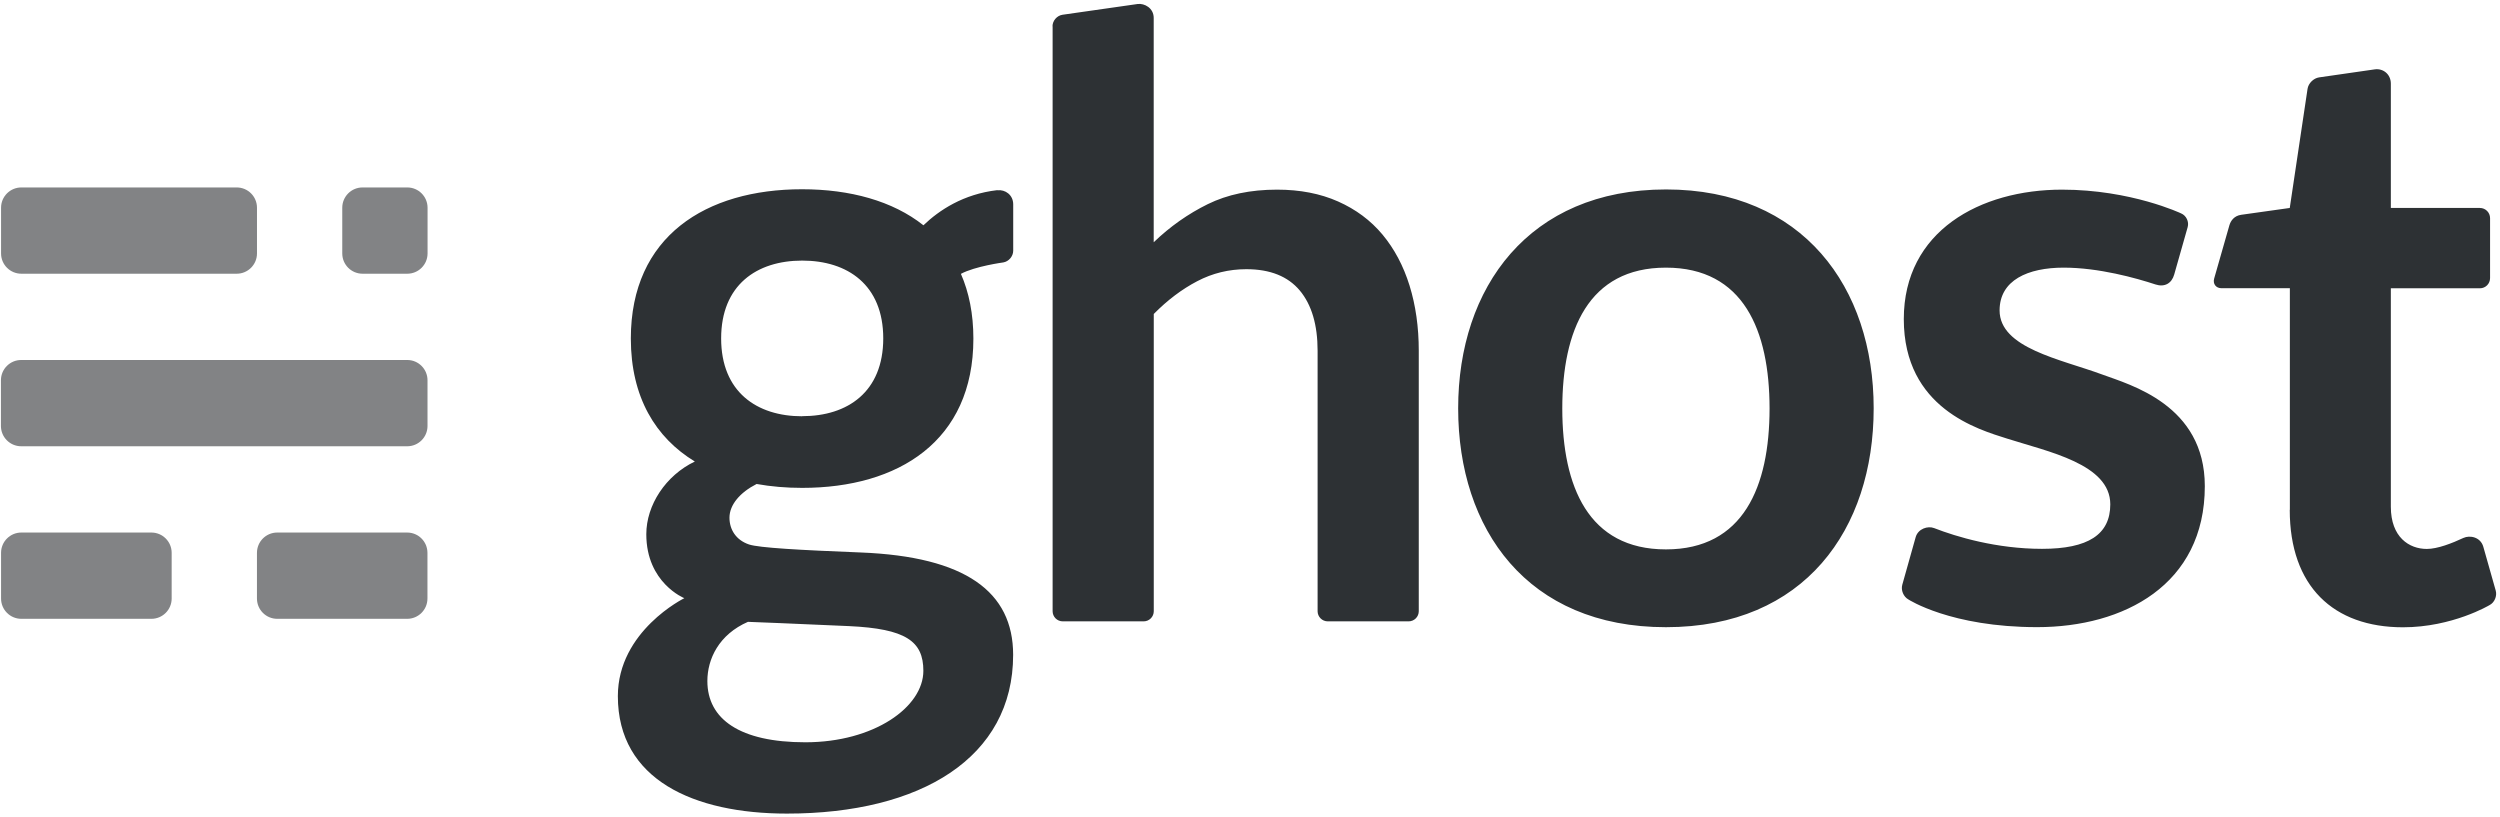
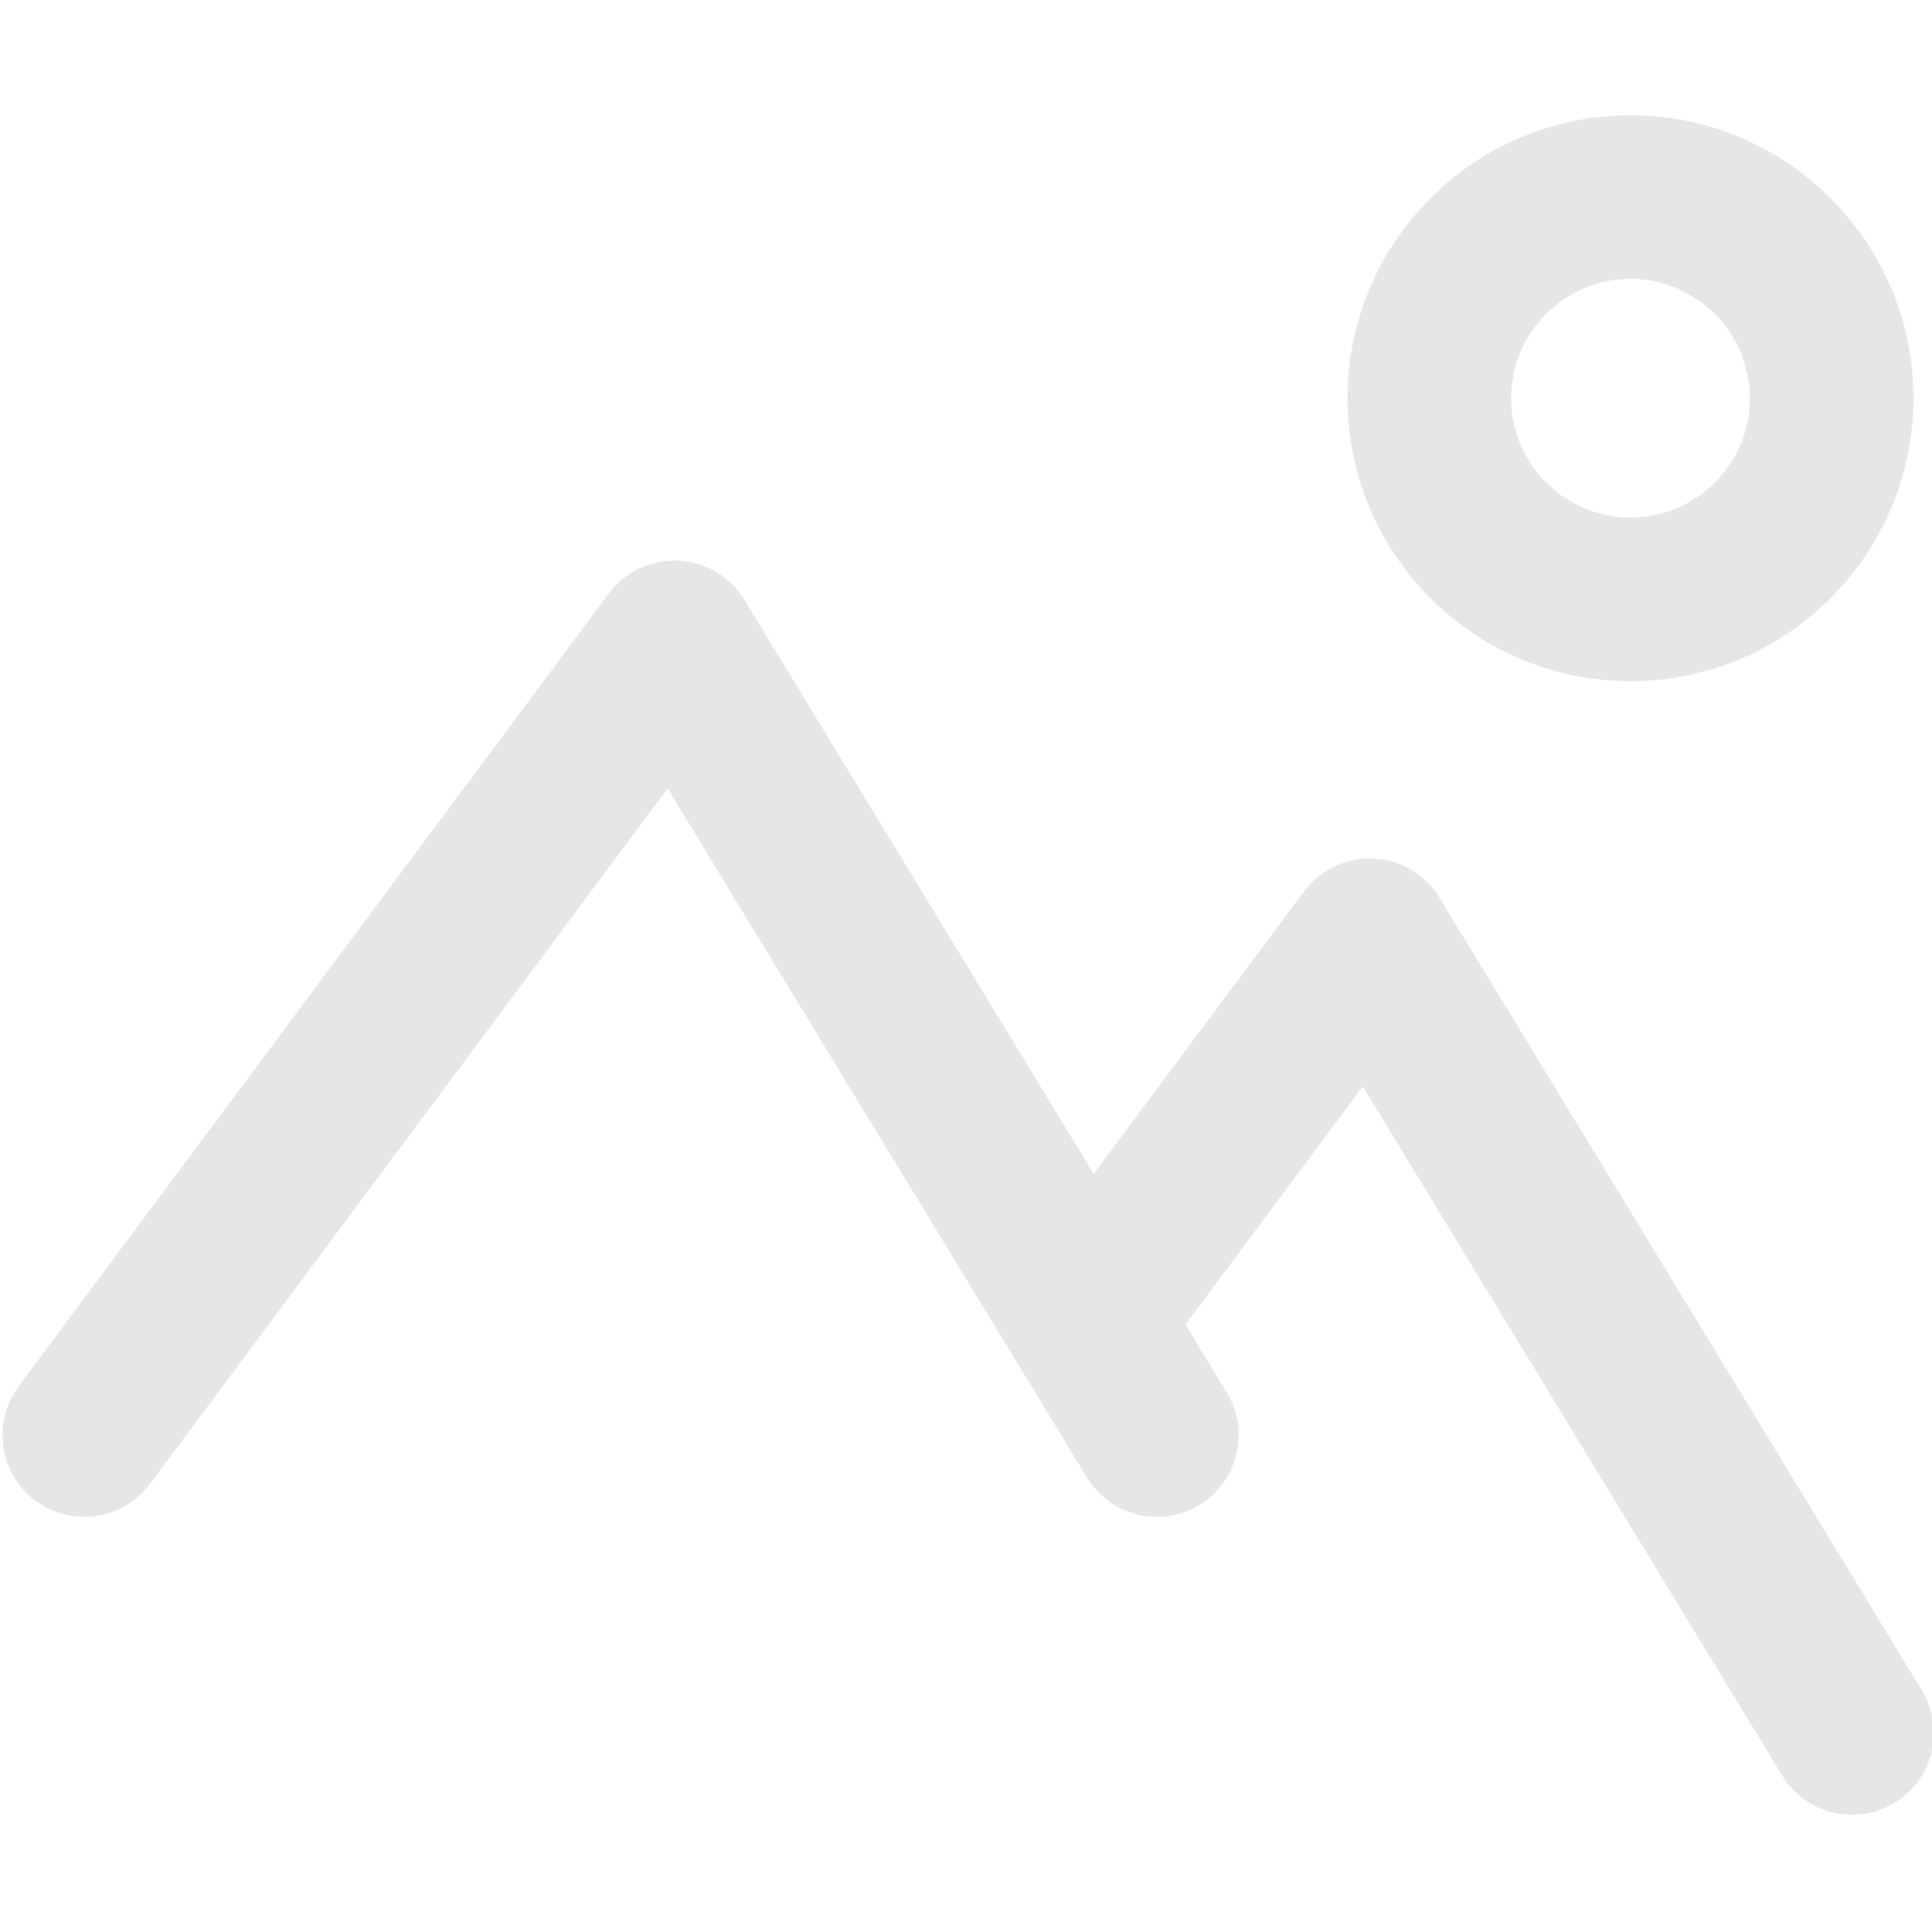
- <svg xmlns="http://www.w3.org/2000/svg" class="ghost-svg" viewBox="0 0 493 161">
-   <g fill="none" fill-rule="evenodd">
-     <path d="M328.52 37.36c-27.017 0-40.97 19.323-40.97 43.16 0 23.837 13.61 43.162 40.97 43.162s40.968-19.325 40.968-43.163c0-23.84-13.954-43.16-40.97-43.16zm20.438 43.237c-.02 15.328-5.126 27.743-20.44 27.743-15.312 0-20.42-12.414-20.435-27.743v-.078c.016-15.33 5.124-27.74 20.437-27.74 15.312 0 20.42 12.41 20.438 27.74v.07zM207.553 5.19c0-1.103.885-2.124 1.984-2.282 0 0 13.577-1.95 14.784-2.115 1.37-.187 3.19.798 3.19 2.744v44.236c3.23-3.105 6.79-5.608 10.66-7.515 3.88-1.906 8.43-2.86 13.66-2.86 4.53 0 8.53.776 12.03 2.33 3.5 1.55 6.43 3.73 8.77 6.533 2.34 2.81 4.12 6.16 5.33 10.05 1.21 3.9 1.82 8.19 1.82 12.87v51.35c0 1.1-.89 2-2 2h-15.95c-1.1 0-2-.9-2-1.99V69.18c0-5.118-1.17-9.08-3.51-11.888-2.35-2.804-5.86-4.207-10.544-4.207-3.45 0-6.677.79-9.69 2.37-3.02 1.58-5.87 3.73-8.564 6.46v58.617c0 1.102-.894 2-2.002 2h-15.94c-1.11 0-2.005-.895-2.005-2V5.188zm244.007 95.327v-43.68h-13.482c-1.1 0-1.742-.87-1.443-1.916l3-10.49c.262-.9.942-1.87 2.308-2.07l9.597-1.35 3.508-23.49c.163-1.09 1.18-2.1 2.274-2.26 0 0 9.192-1.31 10.963-1.58 1.673-.25 3.19.97 3.19 2.81v24.52h17.565c1.106 0 2.002.9 2.002 2.01v11.82c0 1.11-.89 2.01-2.002 2.01h-17.566v43.08c0 6.02 3.623 8.32 7.095 8.32 2.12 0 5.02-1.14 7.19-2.16 1.34-.62 3.41-.16 3.95 1.73l2.45 8.65c.3 1.07-.25 2.37-1.23 2.86 0 0-7.29 4.37-17.06 4.37-13.73 0-22.33-8.08-22.33-23.16zm-44.584-47.74c-7.084 0-12.657 2.476-12.657 8.433 0 7.44 12.01 9.606 20.23 12.64 5.49 2.027 20.24 5.98 20.24 22.016 0 19.48-16 27.807-33.06 27.807-17.06 0-25.4-5.465-25.4-5.465-.96-.527-1.5-1.822-1.2-2.89 0 0 2.1-7.52 2.64-9.386.48-1.68 2.41-2.27 3.64-1.792 4.39 1.712 12.32 4.092 21.28 4.092 9.07 0 13.46-2.803 13.46-8.777 0-7.95-12.26-10.38-20.36-12.967-5.59-1.78-20.36-5.93-20.36-23.566 0-17.373 15.08-25.524 31.2-25.524 13.64 0 23.5 4.69 23.5 4.69 1.01.427 1.58 1.635 1.28 2.698l-2.658 9.357c-.488 1.74-1.898 2.537-3.666 1.957-3.89-1.277-11.2-3.322-18.15-3.322zm-210.313-15.28c-6.695.775-11.472 3.962-14.562 6.93-6.06-4.81-14.49-7.106-23.94-7.106-18.95 0-33.76 9.26-33.76 29.43 0 11.58 4.88 19.56 12.62 24.26-5.75 2.75-9.57 8.59-9.57 14.34 0 9.61 7.5 12.61 7.5 12.61s-13.11 6.44-13.11 19.32c0 16.49 15.01 23.16 33.34 23.16 26.43 0 44.61-11.04 44.61-31.31 0-12.47-9.44-19.36-30.01-20.18-12.2-.48-20.11-.93-22.07-1.58-2.59-.87-3.86-2.96-3.86-5.28 0-2.55 2.08-4.98 5.35-6.65 2.86.516 5.87.768 8.99.768 18.97 0 33.76-9.223 33.76-29.425 0-4.897-.87-9.15-2.46-12.78 2.79-1.506 8.34-2.25 8.34-2.25 1.09-.17 1.975-1.21 1.974-2.31V40.3c0-1.88-1.59-2.955-3.1-2.78zm-49.13 85.132s9.954.38 19.9.84c11.172.52 14.654 2.96 14.654 8.81 0 7.15-9.71 14.1-23.28 14.1-12.88 0-19.314-4.54-19.314-12.08 0-4.33 2.26-9.18 8.04-11.69zm10.66-40.54c-8.978 0-15.983-4.83-15.983-15.35 0-10.53 7.01-15.35 15.983-15.35 8.974 0 15.984 4.81 15.984 15.34 0 10.53-7.002 15.34-15.984 15.34z" fill="#2D3134" />
-     <g opacity=".6" transform="translate(0 36)" fill="#2E3134">
-       <rect x=".209" y="69.017" width="33.643" height="17.014" rx="4" />
-       <rect x="50.672" y="69.017" width="33.622" height="17.014" rx="4" />
-       <rect x=".184" y="34.99" width="84.121" height="17.014" rx="4" />
-       <rect x=".209" y=".964" width="50.469" height="17.013" rx="4" />
-       <rect x="67.494" y=".964" width="16.821" height="17.013" rx="4" />
-     </g>
-   </g>
+ <svg xmlns="http://www.w3.org/2000/svg" t="1534941115042" class="icon" style="" viewBox="0 0 1024 1024" version="1.1" p-id="2091" width="200" height="200">
+   <defs>
+     <style type="text/css" />
+   </defs>
+   <path d="M1018.639 895.966l-255.7-420.156a43.364 43.364 0 0 0-35.012-20.772 43.444 43.444 0 0 0-36.79 17.419L579.677 622.189l-185.177-304.281a43.386 43.386 0 0 0-35.012-20.772 43.321 43.321 0 0 0-36.797 17.419L9.92 734.711a43.35 43.35 0 0 0 69.548 51.782L353.859 417.894l222.285 365.246a43.314 43.314 0 0 0 59.563 14.493 43.343 43.343 0 0 0 14.493-59.563l-21.906-35.995 94.012-126.279 222.285 365.246a43.314 43.314 0 0 0 59.563 14.493 43.35 43.35 0 0 0 14.486-59.57zM864.19 361.041c82.697 0 149.977-67.272 149.977-149.962s-67.279-149.969-149.977-149.969c-82.69 0-149.969 67.279-149.969 149.969s67.279 149.962 149.969 149.962z m0-213.232c34.89 0 63.277 28.38 63.277 63.269 0 34.882-28.387 63.262-63.277 63.262-34.882 0-63.269-28.38-63.269-63.262 0-34.89 28.387-63.269 63.269-63.269z" fill="#e6e6e6" p-id="2092" />
</svg>
